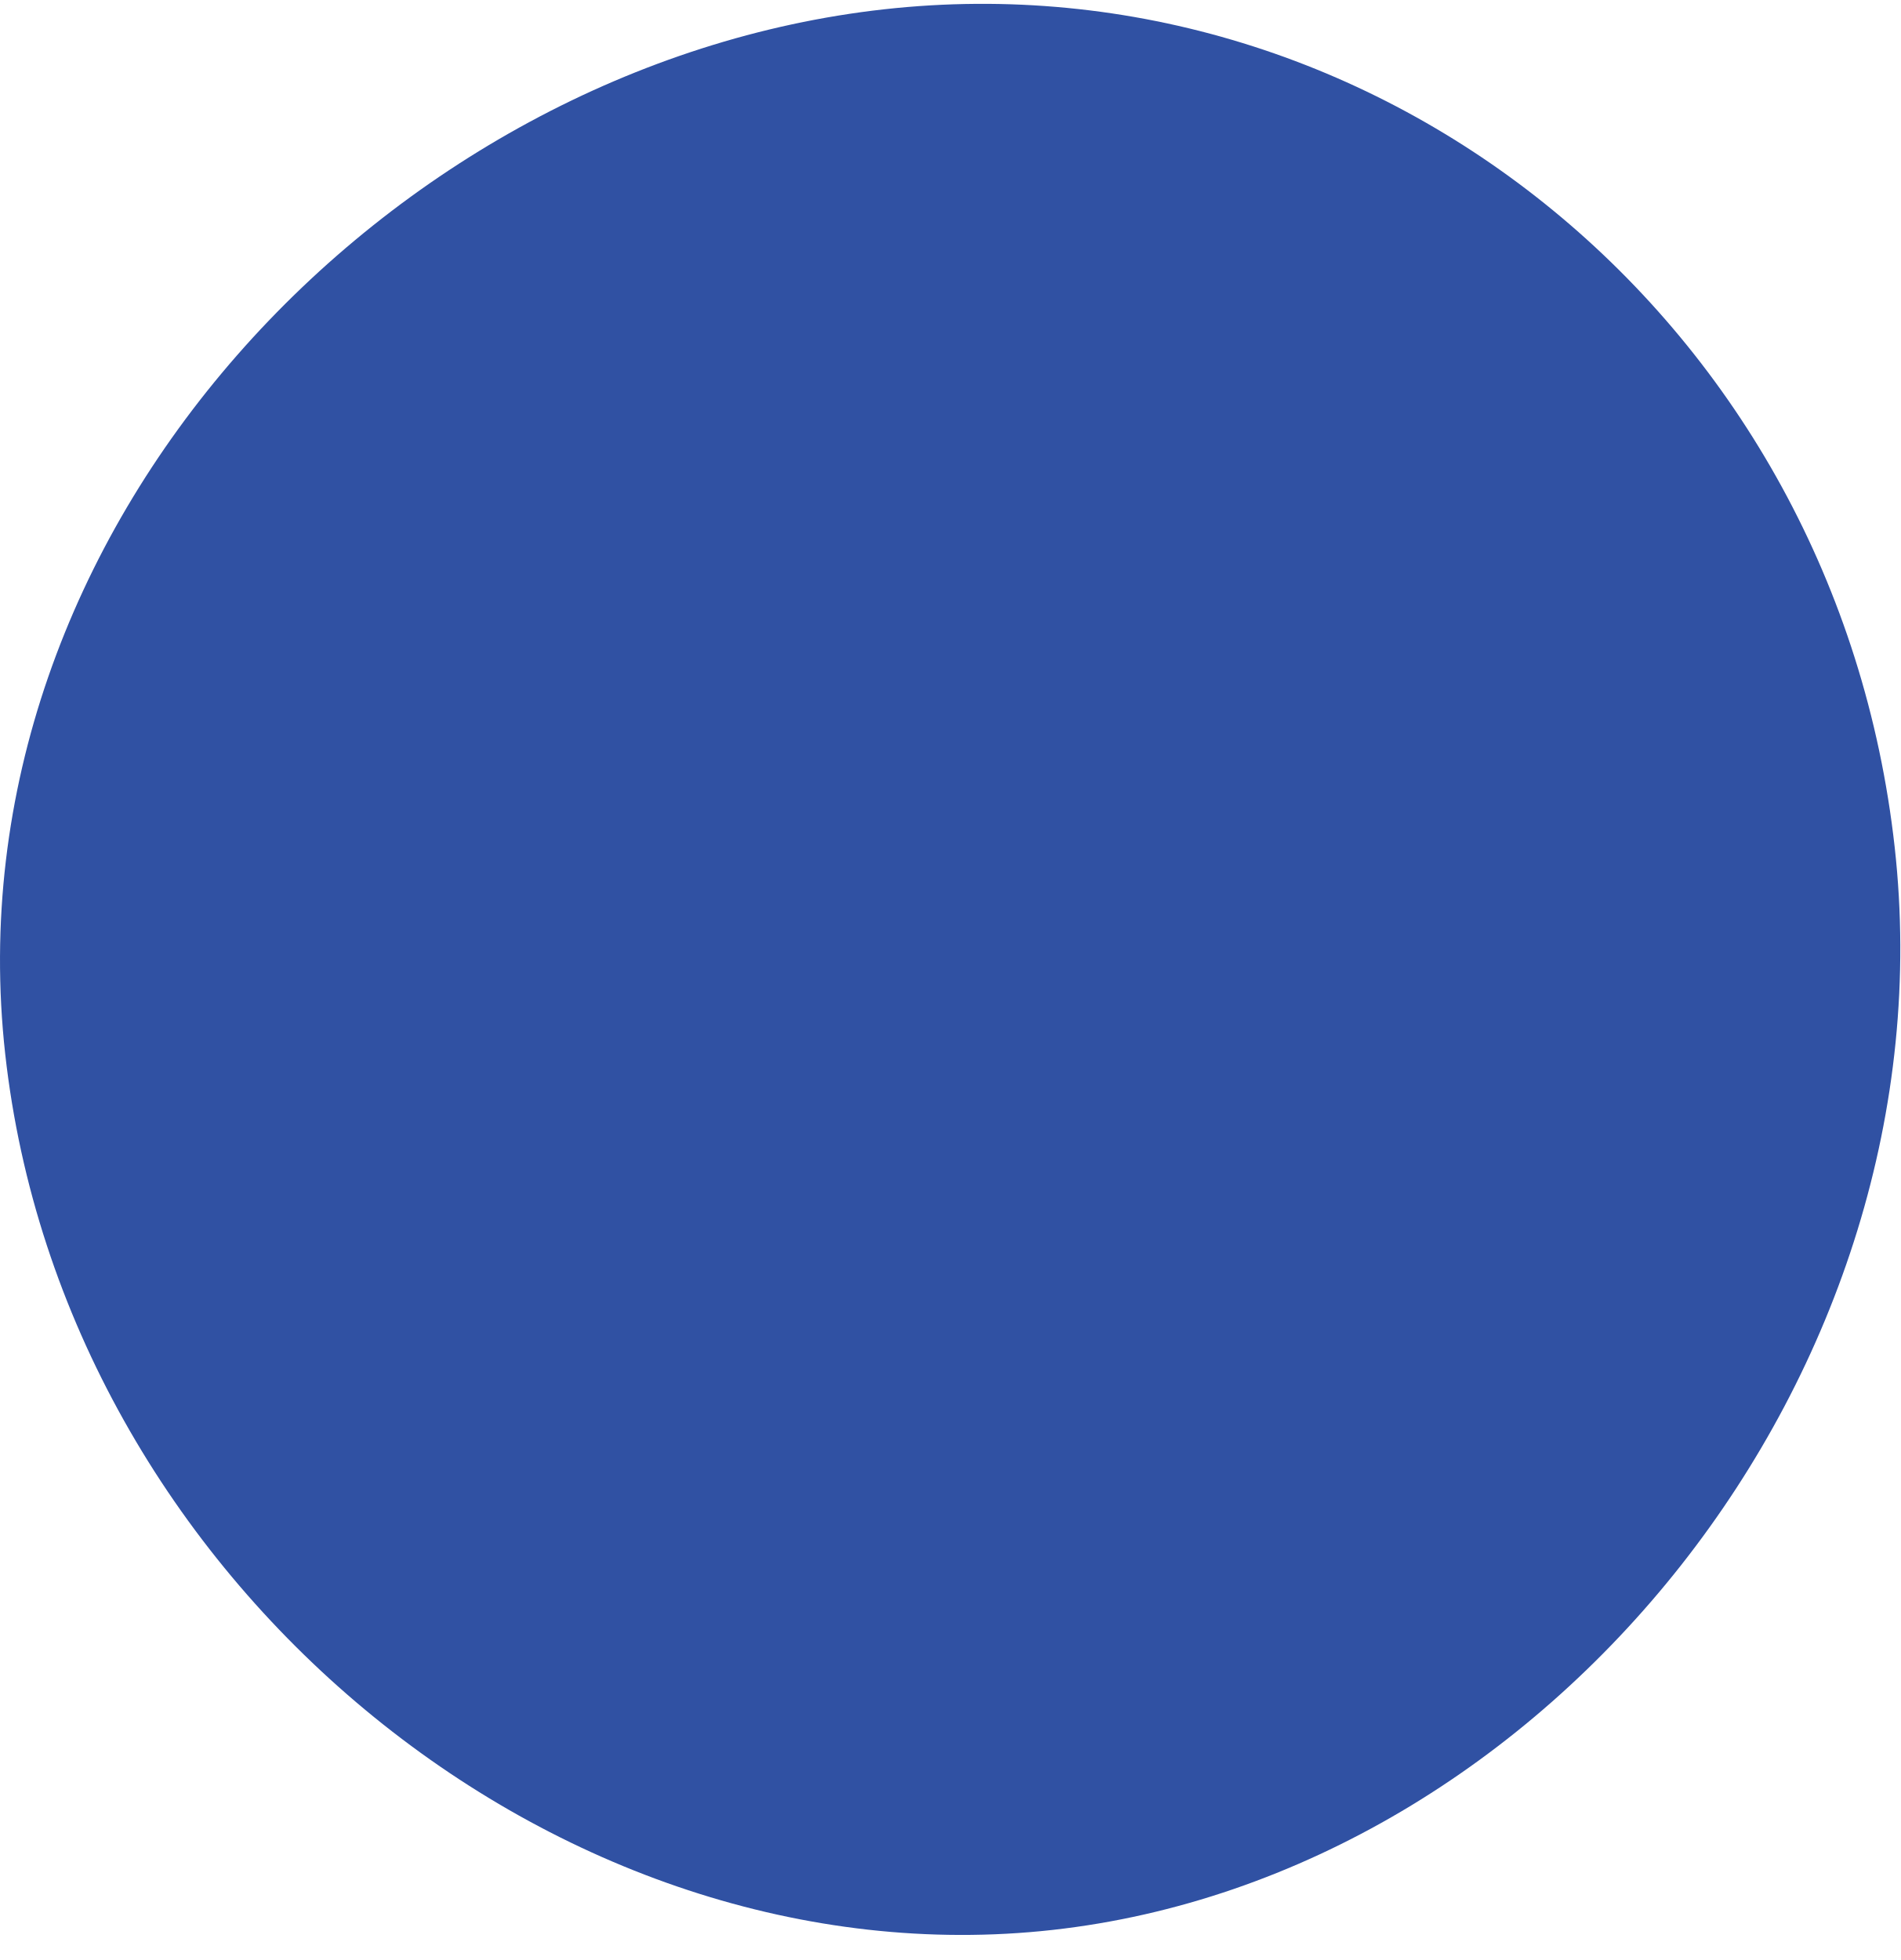
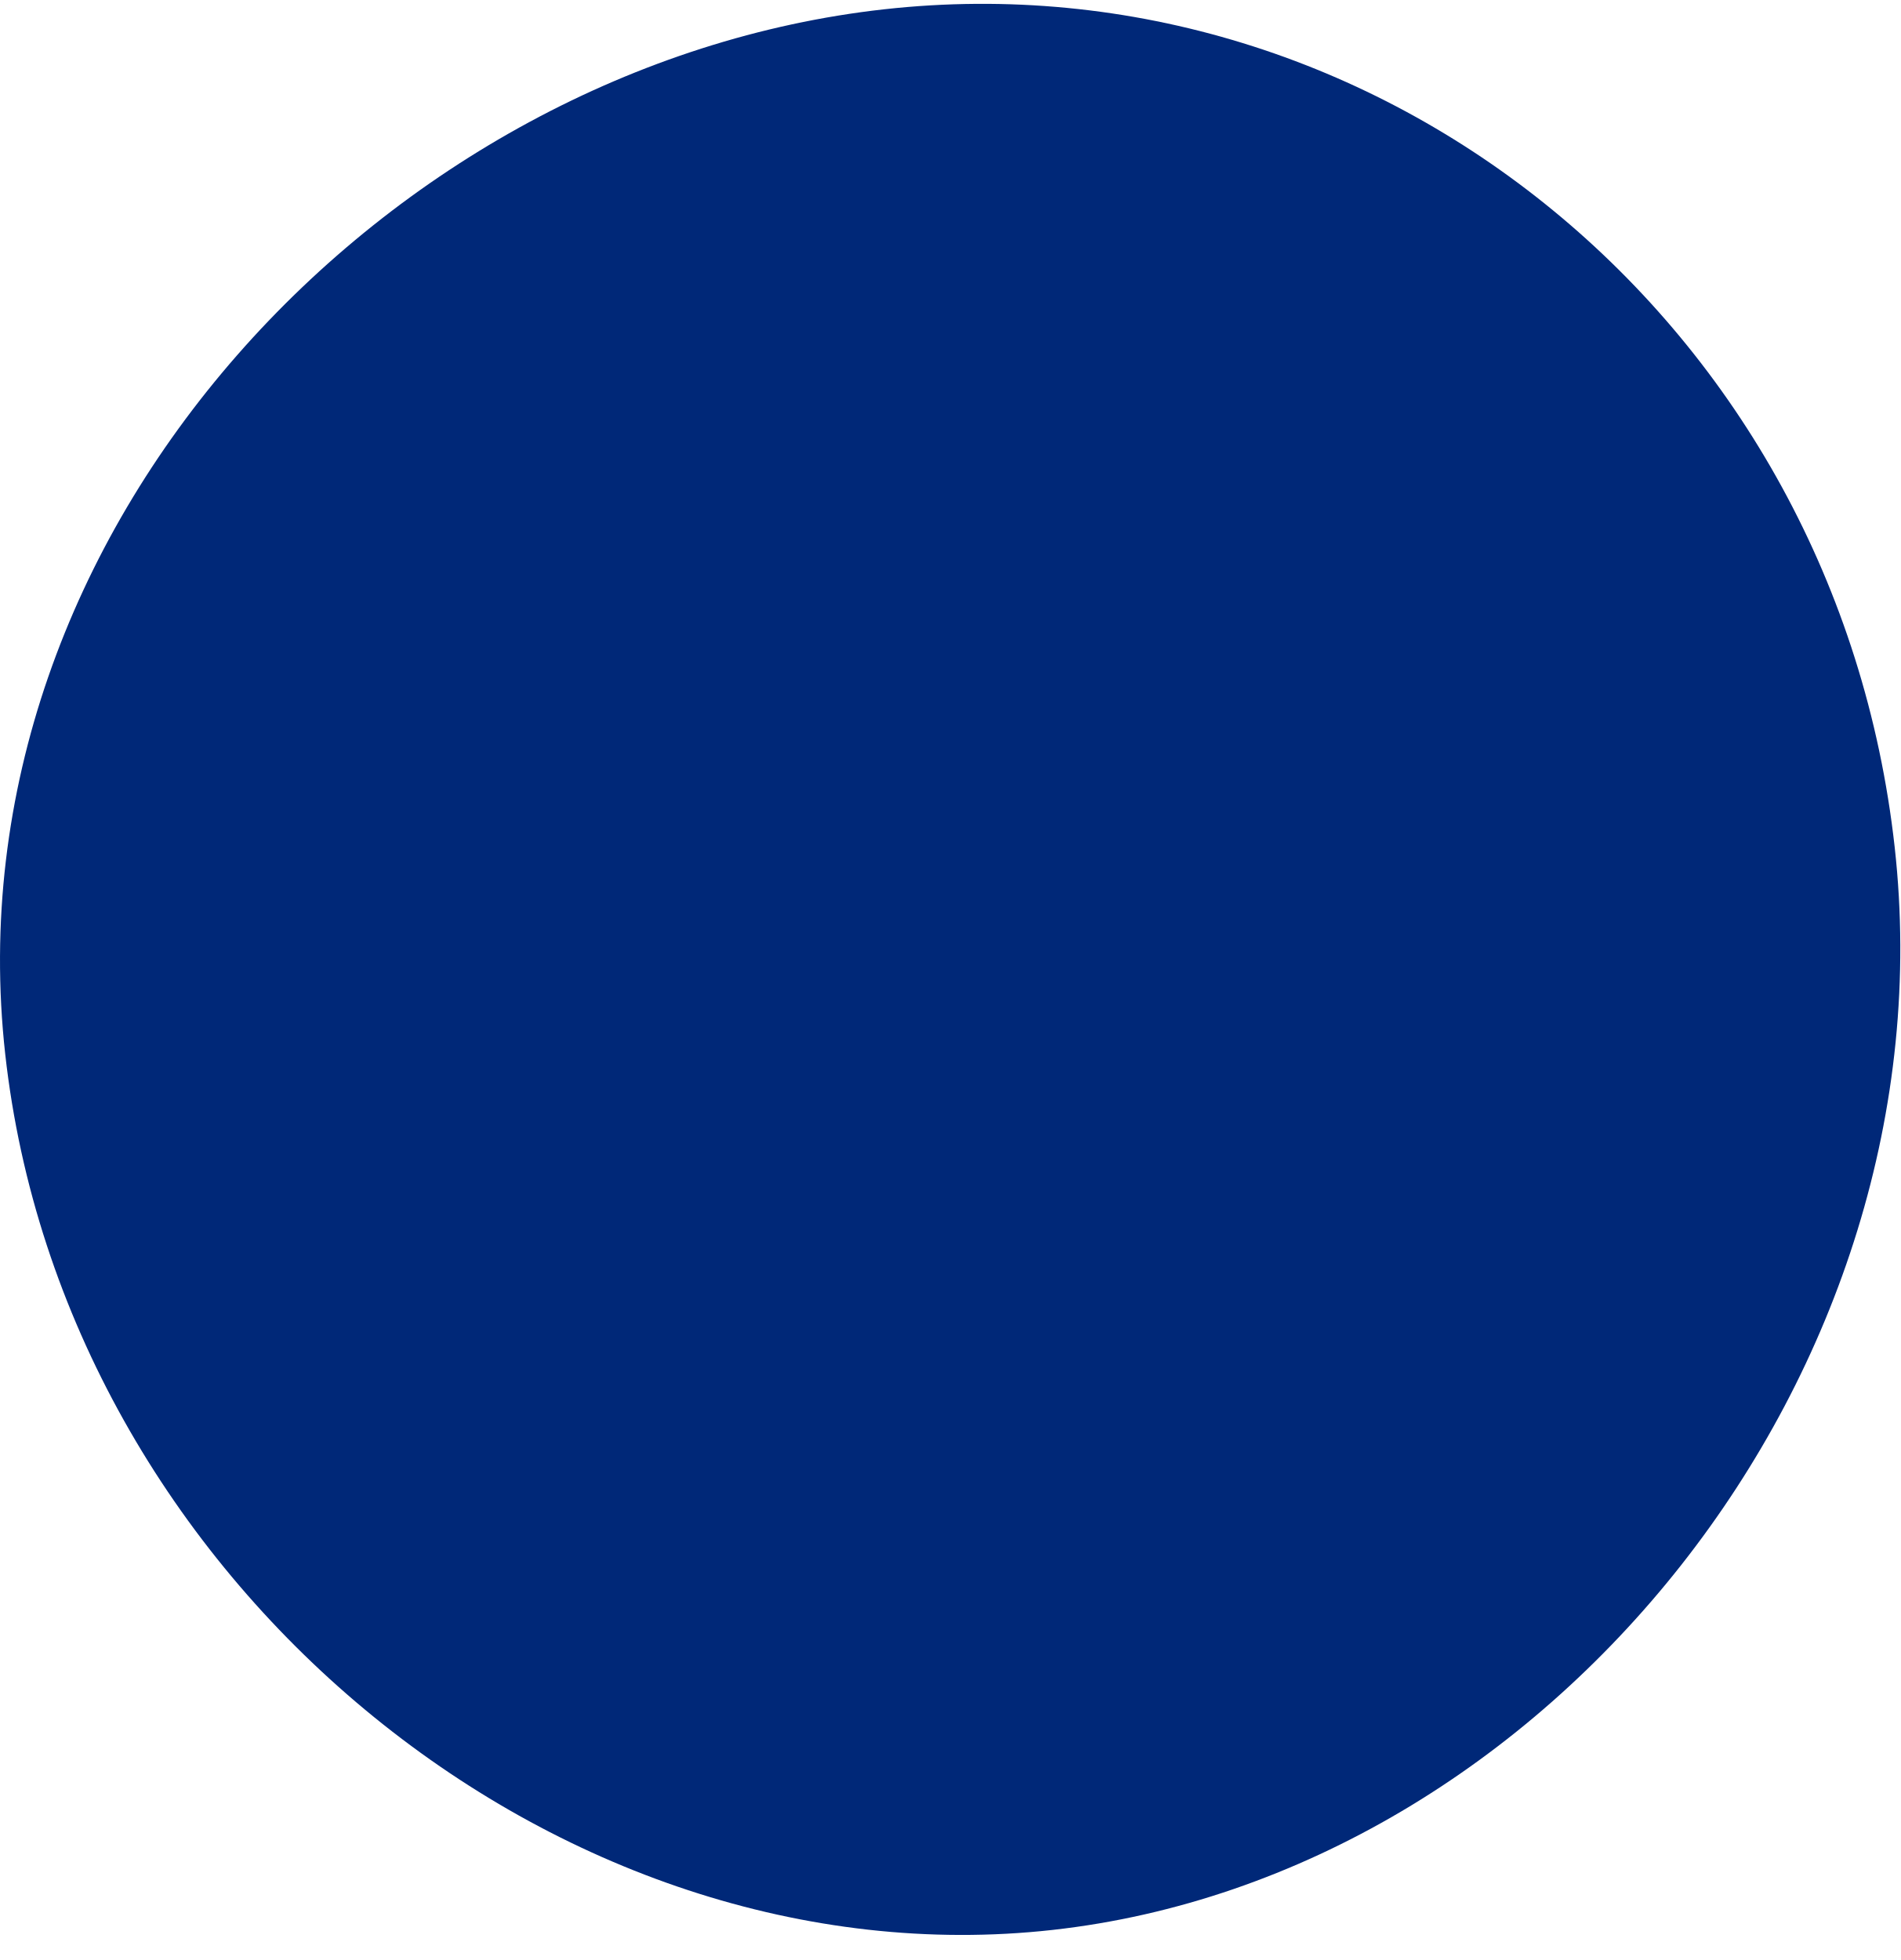
<svg xmlns="http://www.w3.org/2000/svg" xmlns:xlink="http://www.w3.org/1999/xlink" version="1.1" id="Layer_1" x="0px" y="0px" width="189.564px" height="195.5px" viewBox="0 0 189.564 195.5" enable-background="new 0 0 189.564 195.5" xml:space="preserve">
  <g>
    <g>
      <defs>
        <rect id="SVGID_1_" y="0.382" width="189.564" height="192.619" />
      </defs>
      <clipPath id="SVGID_2_">
        <use xlink:href="#SVGID_1_" overflow="visible" />
      </clipPath>
-       <path clip-path="url(#SVGID_2_)" fill="#3051A3" d="M189.005,84.5c5.833,52.42-34.6,102.503-84,108S6.354,157.565,0.521,105.146    C-5.313,52.726,38.793,6.425,88.192,0.928C137.594-4.57,183.172,32.081,189.005,84.5" />
+       <path clip-path="url(#SVGID_2_)" fill="#002878" d="M189.005,84.5c5.833,52.42-34.6,102.503-84,108S6.354,157.565,0.521,105.146    C-5.313,52.726,38.793,6.425,88.192,0.928C137.594-4.57,183.172,32.081,189.005,84.5" />
    </g>
  </g>
</svg>
